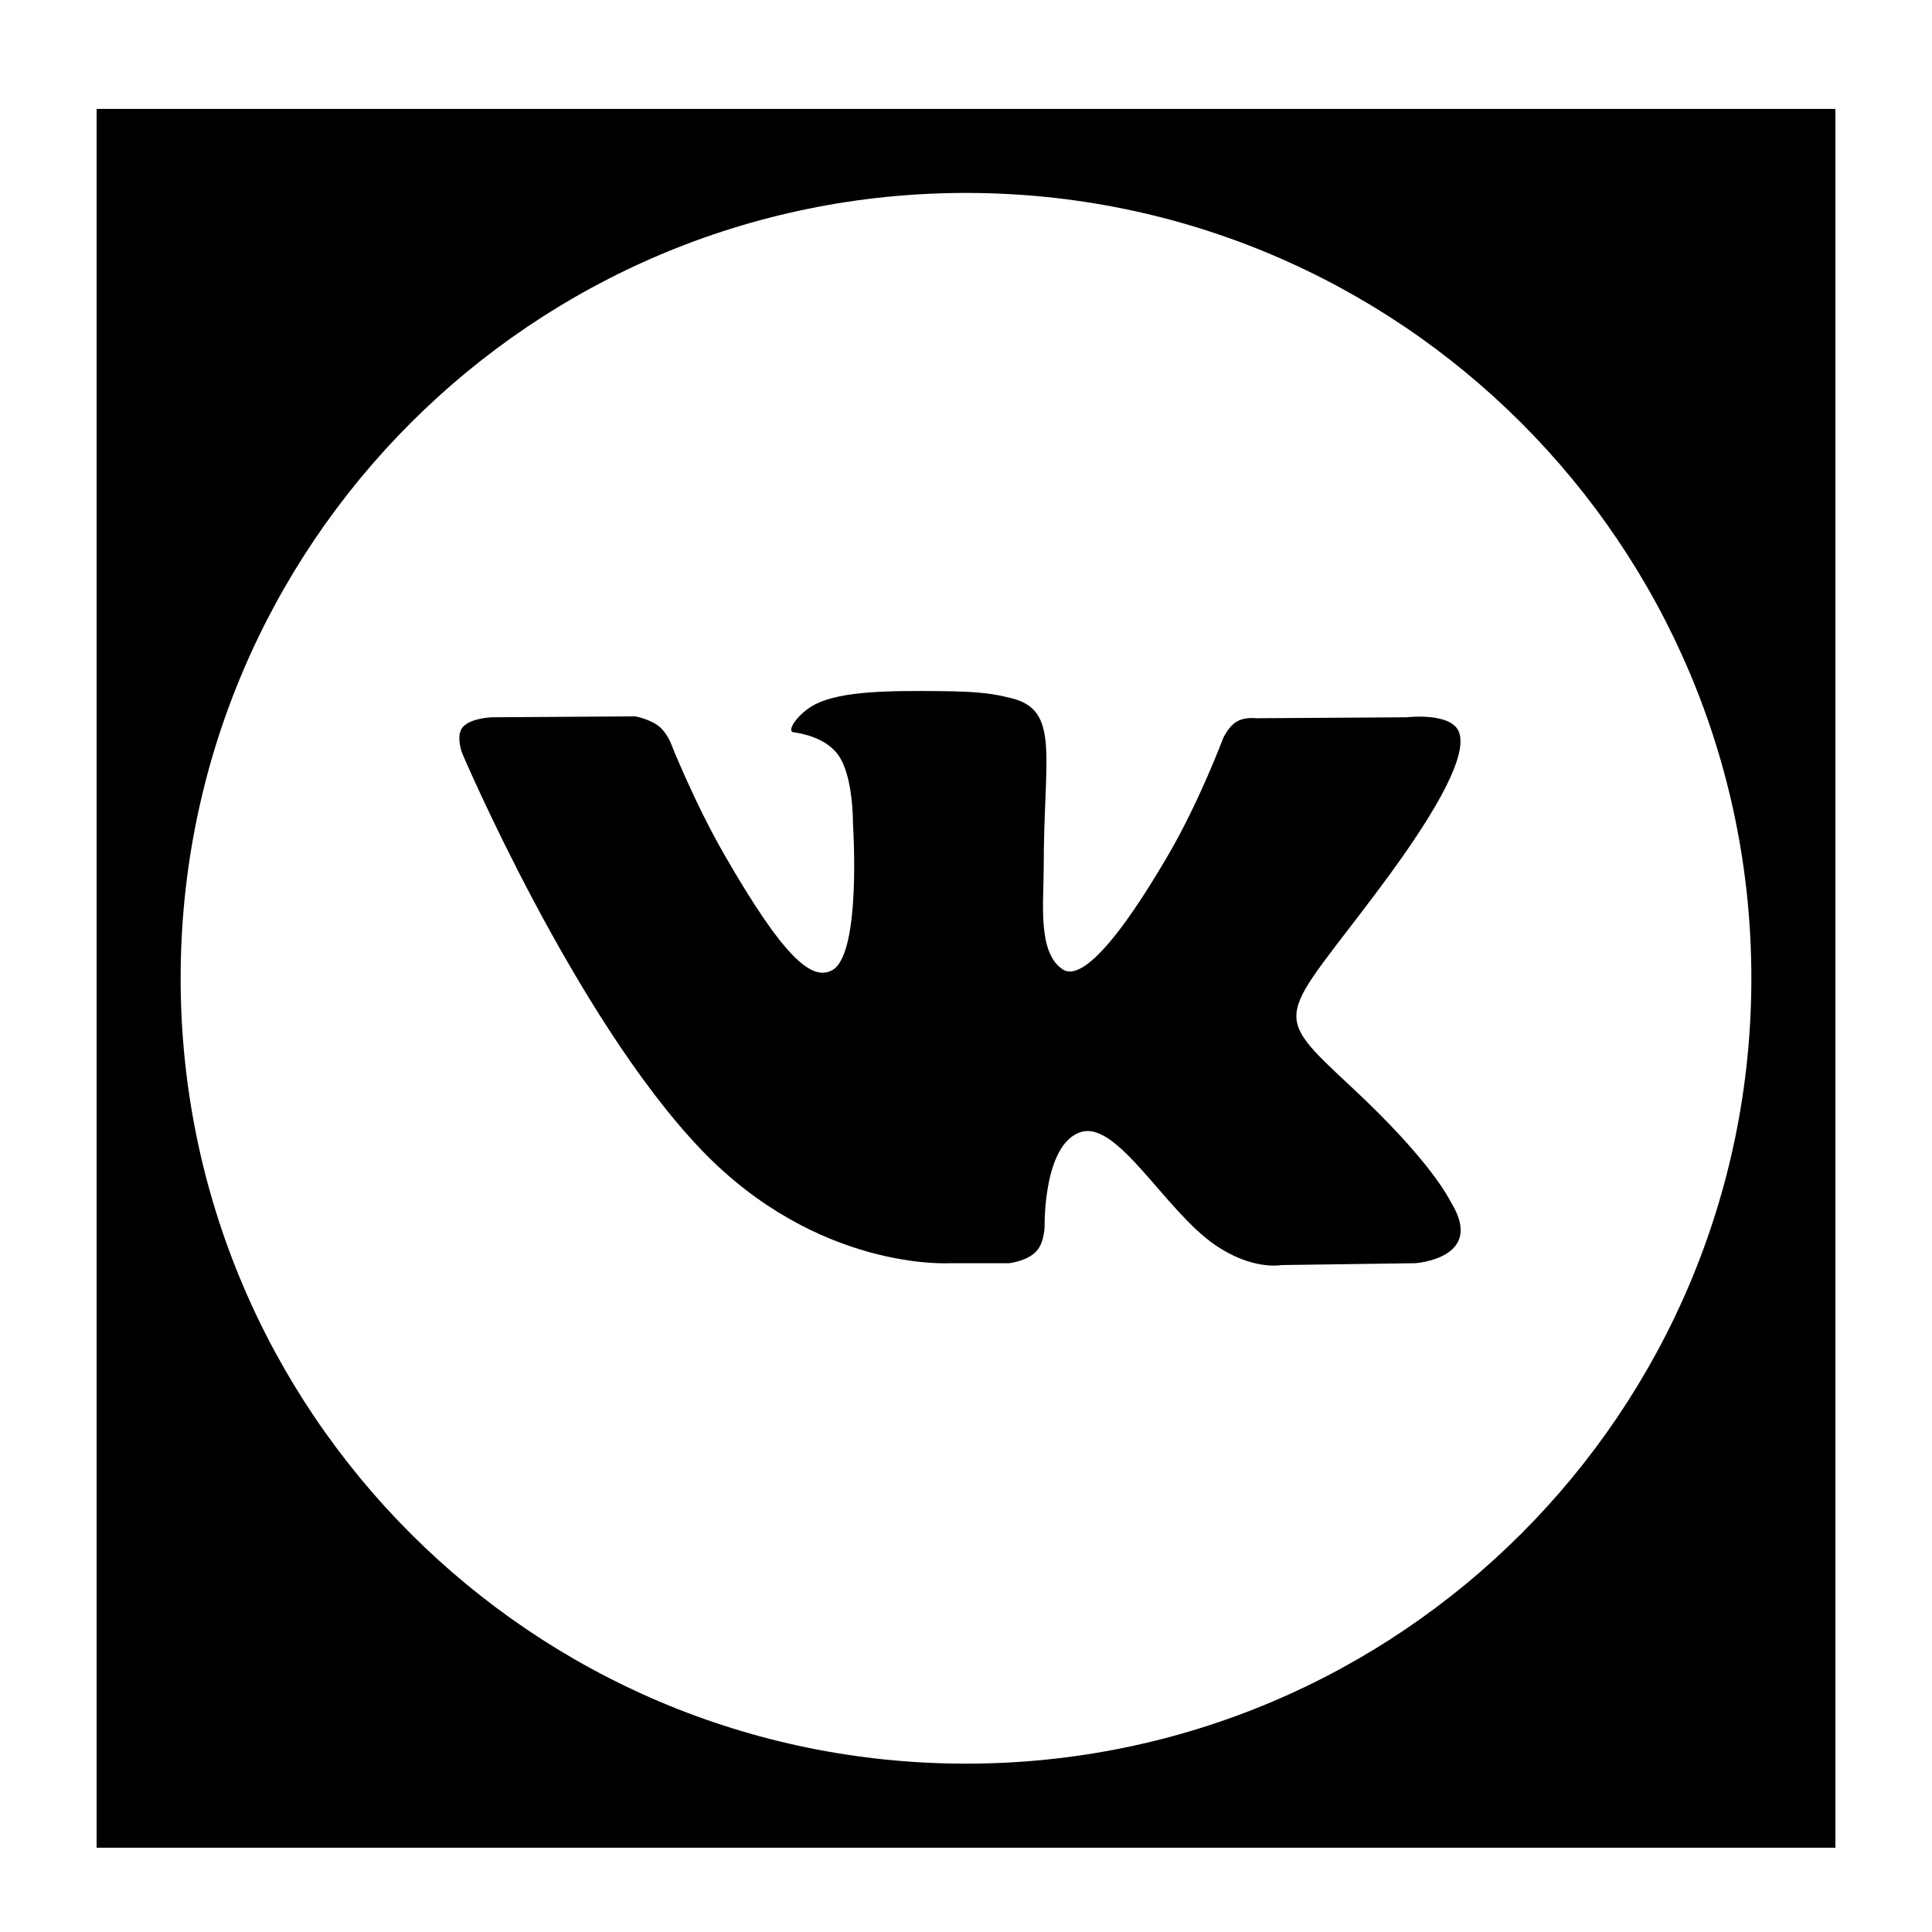
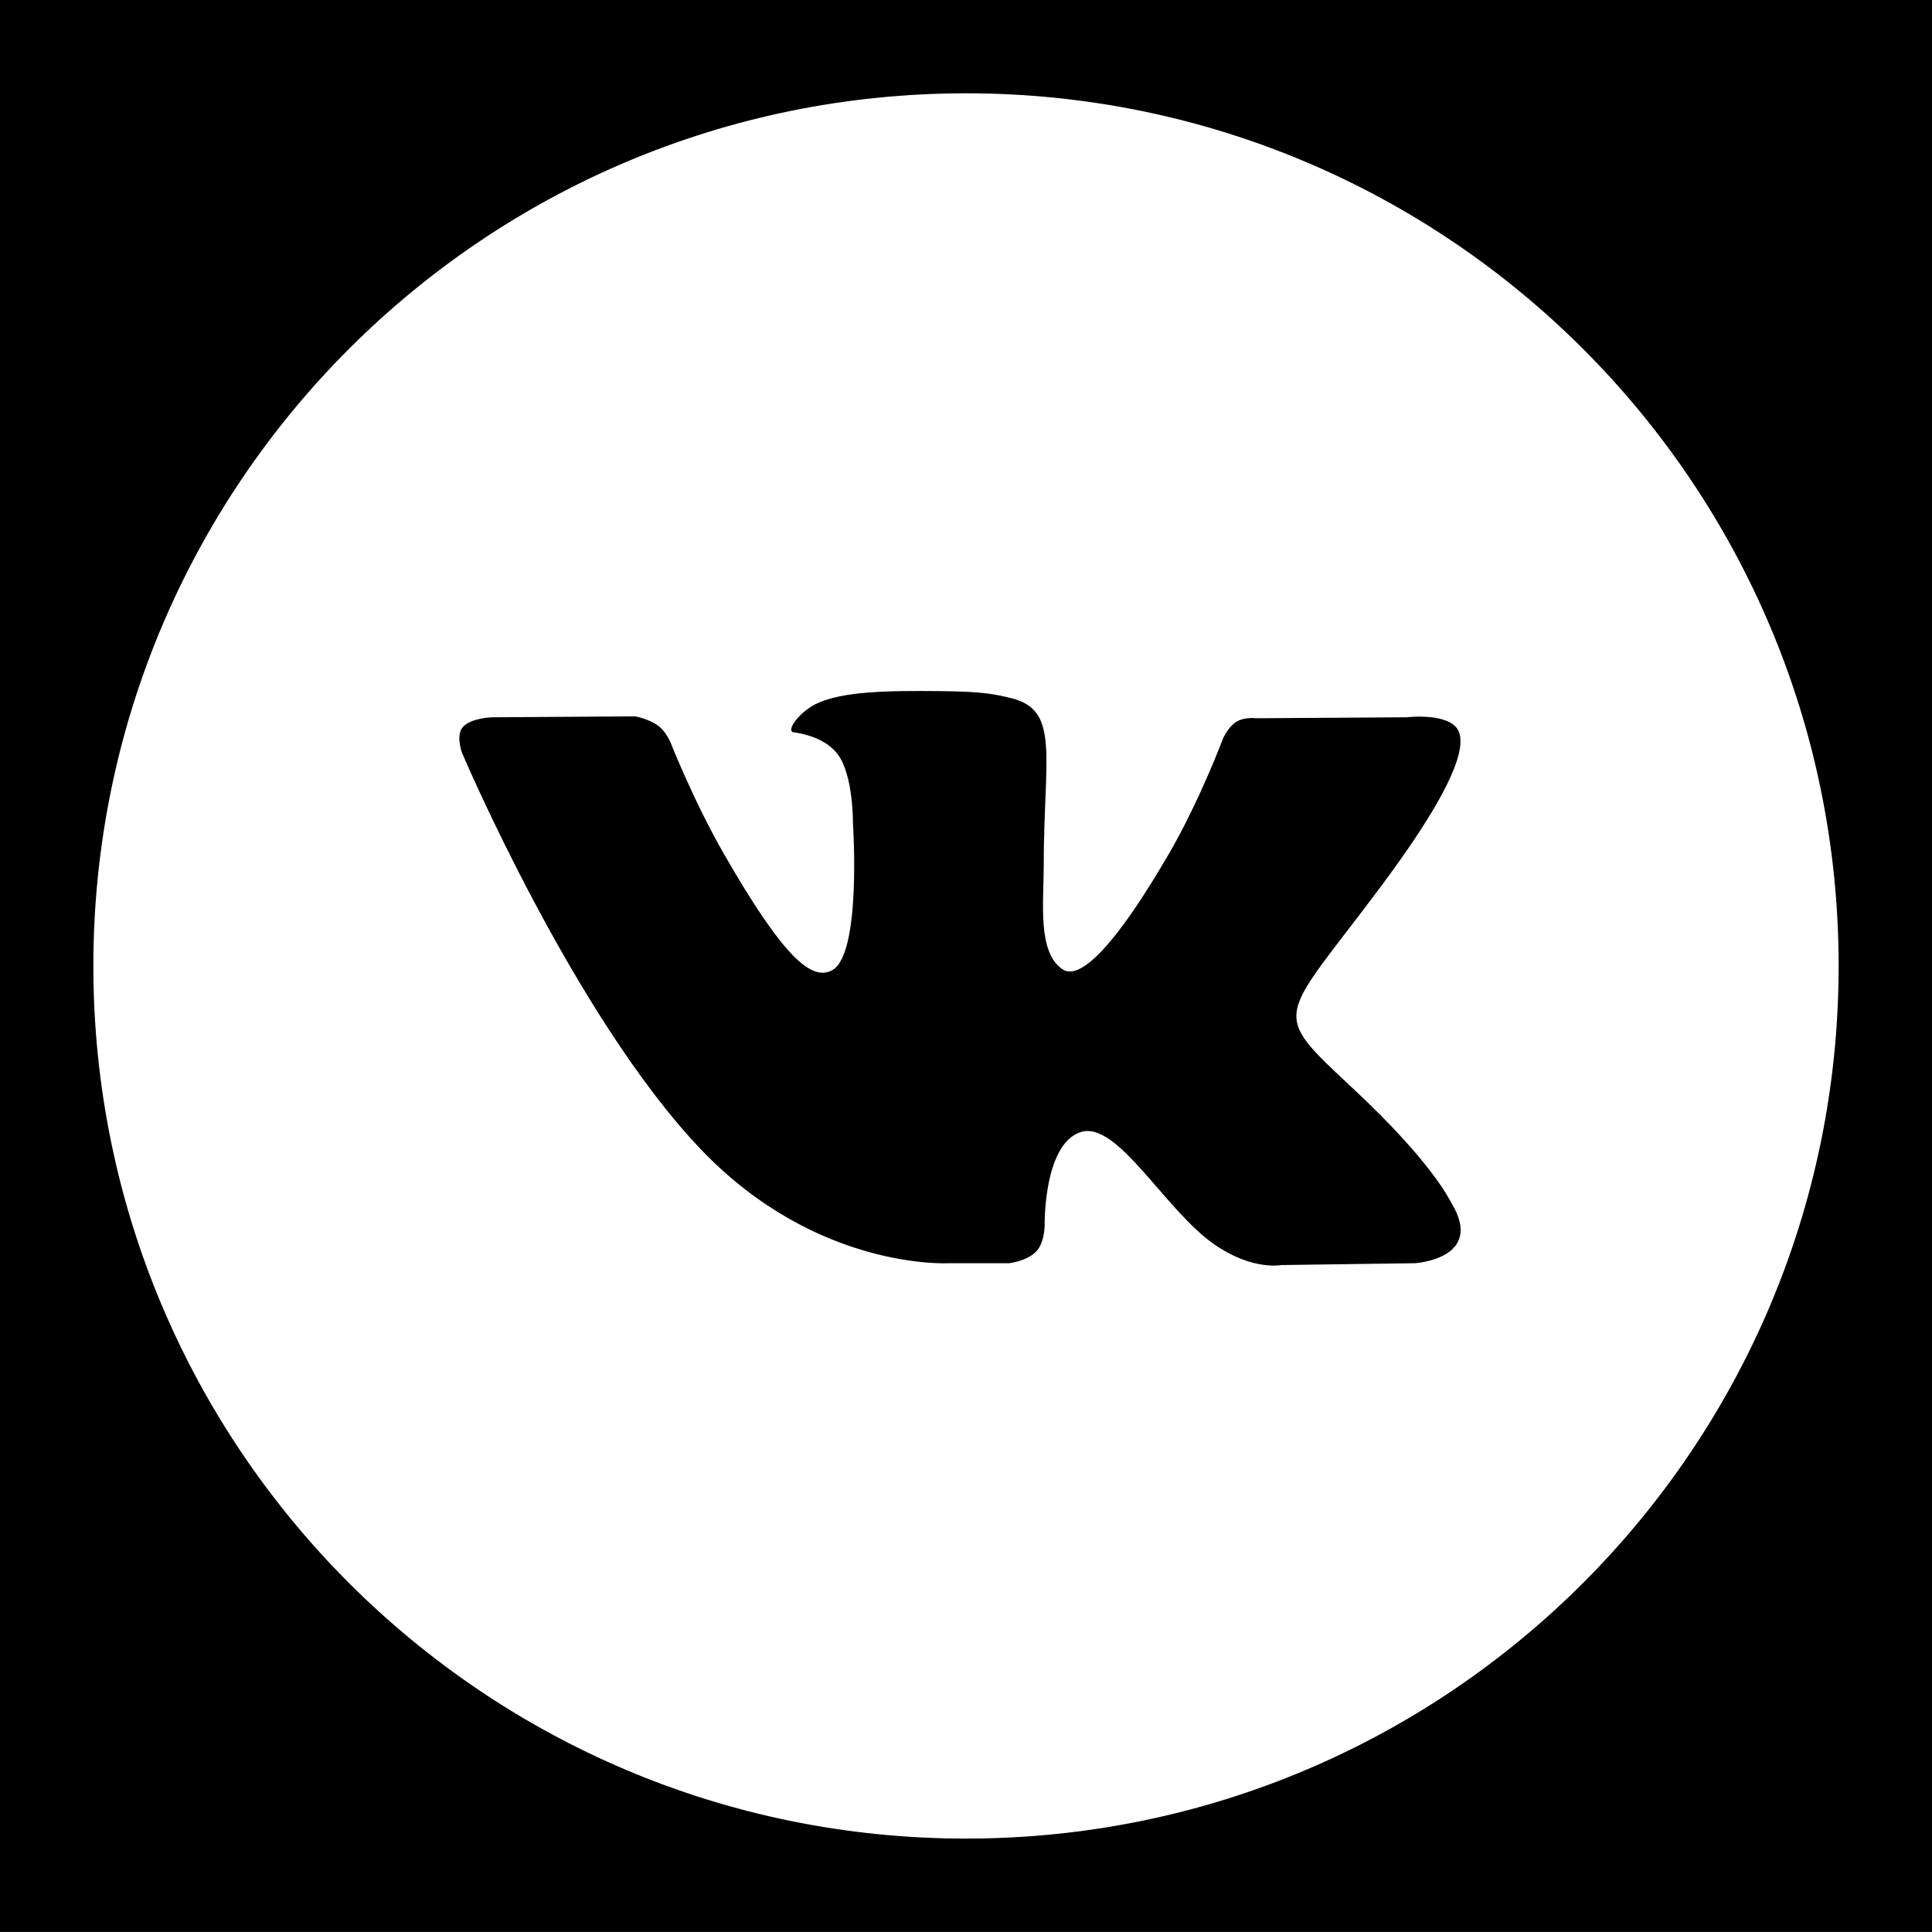
<svg xmlns="http://www.w3.org/2000/svg" version="1.1" id="Layer_1" x="0px" y="0px" width="1000px" height="1000px" viewBox="0 0 1000 1000" enable-background="new 0 0 1000 1000" xml:space="preserve">
-   <path d="M491.345,653.836h30.977c0,0,9.353-1.04,14.142-6.218c4.39-4.761,4.241-13.688,4.241-13.688s-0.602-41.809,18.689-47.973  c19.023-6.069,43.45,40.409,69.332,58.285c19.57,13.514,34.443,10.552,34.443,10.552l69.21-0.96c0,0,36.208-2.256,19.041-30.883  c-1.403-2.336-9.993-21.187-51.47-59.898c-43.397-40.518-37.583-33.966,14.688-104.058c31.858-42.676,44.585-68.744,40.595-79.896  c-3.789-10.646-27.201-7.832-27.201-7.832l-77.936,0.495c0,0-5.775-0.801-10.058,1.787c-4.189,2.508-6.885,8.404-6.885,8.404  s-12.328,33.032-28.791,61.127c-34.685,59.258-48.558,62.407-54.239,58.71c-13.194-8.577-9.899-34.458-9.899-52.842  c0-57.444,8.671-81.392-16.862-87.593c-8.47-2.055-14.699-3.416-36.366-3.629c-27.828-0.293-51.349,0.08-64.675,6.644  c-8.858,4.376-15.716,14.101-11.539,14.662c5.162,0.68,16.821,3.161,22.998,11.619c7.991,10.941,7.698,35.486,7.698,35.486  s4.603,67.61-10.699,76.016c-10.512,5.763-24.92-6.004-55.856-59.779c-15.848-27.548-27.816-57.991-27.816-57.991  s-2.307-5.697-6.428-8.739c-4.991-3.695-11.968-4.855-11.968-4.855l-74.053,0.479c0,0-11.125,0.307-15.207,5.177  c-3.629,4.335-0.295,13.274-0.295,13.274s57.979,136.446,123.641,205.204C422.987,657.971,491.345,653.836,491.345,653.836z" />
-   <path d="M50,56.364v900h900v-900H50z M500,912.863c-224.504,0-406.5-181.996-406.5-406.5c0-224.503,181.996-406.5,406.5-406.5  s406.5,181.996,406.5,406.5C906.5,730.867,724.504,912.863,500,912.863z" />
+   <path d="M491.345,653.836h30.977c0,0,9.354-1.04,14.143-6.218c4.39-4.761,4.241-13.688,4.241-13.688s-0.603-41.809,18.688-47.973  c19.023-6.069,43.45,40.409,69.332,58.285c19.57,13.514,34.443,10.552,34.443,10.552l69.21-0.96c0,0,36.208-2.256,19.041-30.883  c-1.403-2.336-9.993-21.188-51.471-59.898c-43.396-40.518-37.583-33.966,14.688-104.058c31.857-42.676,44.585-68.744,40.595-79.896  c-3.789-10.646-27.201-7.832-27.201-7.832l-77.936,0.495c0,0-5.775-0.801-10.059,1.787c-4.188,2.508-6.885,8.404-6.885,8.404  s-12.328,33.032-28.791,61.127c-34.685,59.258-48.558,62.407-54.238,58.71c-13.194-8.577-9.899-34.458-9.899-52.842  c0-57.444,8.671-81.393-16.862-87.593c-8.47-2.055-14.699-3.416-36.365-3.629c-27.828-0.293-51.35,0.08-64.676,6.645  c-8.857,4.376-15.716,14.101-11.539,14.662c5.162,0.68,16.821,3.161,22.998,11.619c7.991,10.941,7.698,35.486,7.698,35.486  s4.603,67.61-10.699,76.016c-10.512,5.764-24.92-6.004-55.855-59.778c-15.849-27.548-27.816-57.991-27.816-57.991  s-2.307-5.697-6.428-8.739c-4.991-3.695-11.968-4.854-11.968-4.854l-74.053,0.479c0,0-11.125,0.307-15.207,5.177  c-3.63,4.335-0.296,13.274-0.296,13.274s57.979,136.446,123.642,205.204C422.987,657.971,491.345,653.836,491.345,653.836z" />
+   <path d="M-0.01-0.037V999.984h1000.021V-0.037H-0.01z M500,951.648c-249.454,0-451.676-202.222-451.676-451.676  C48.324,250.52,250.547,48.296,500,48.296c249.454,0,451.676,202.222,451.676,451.676C951.676,749.427,749.454,951.648,500,951.648z  " />
</svg>
